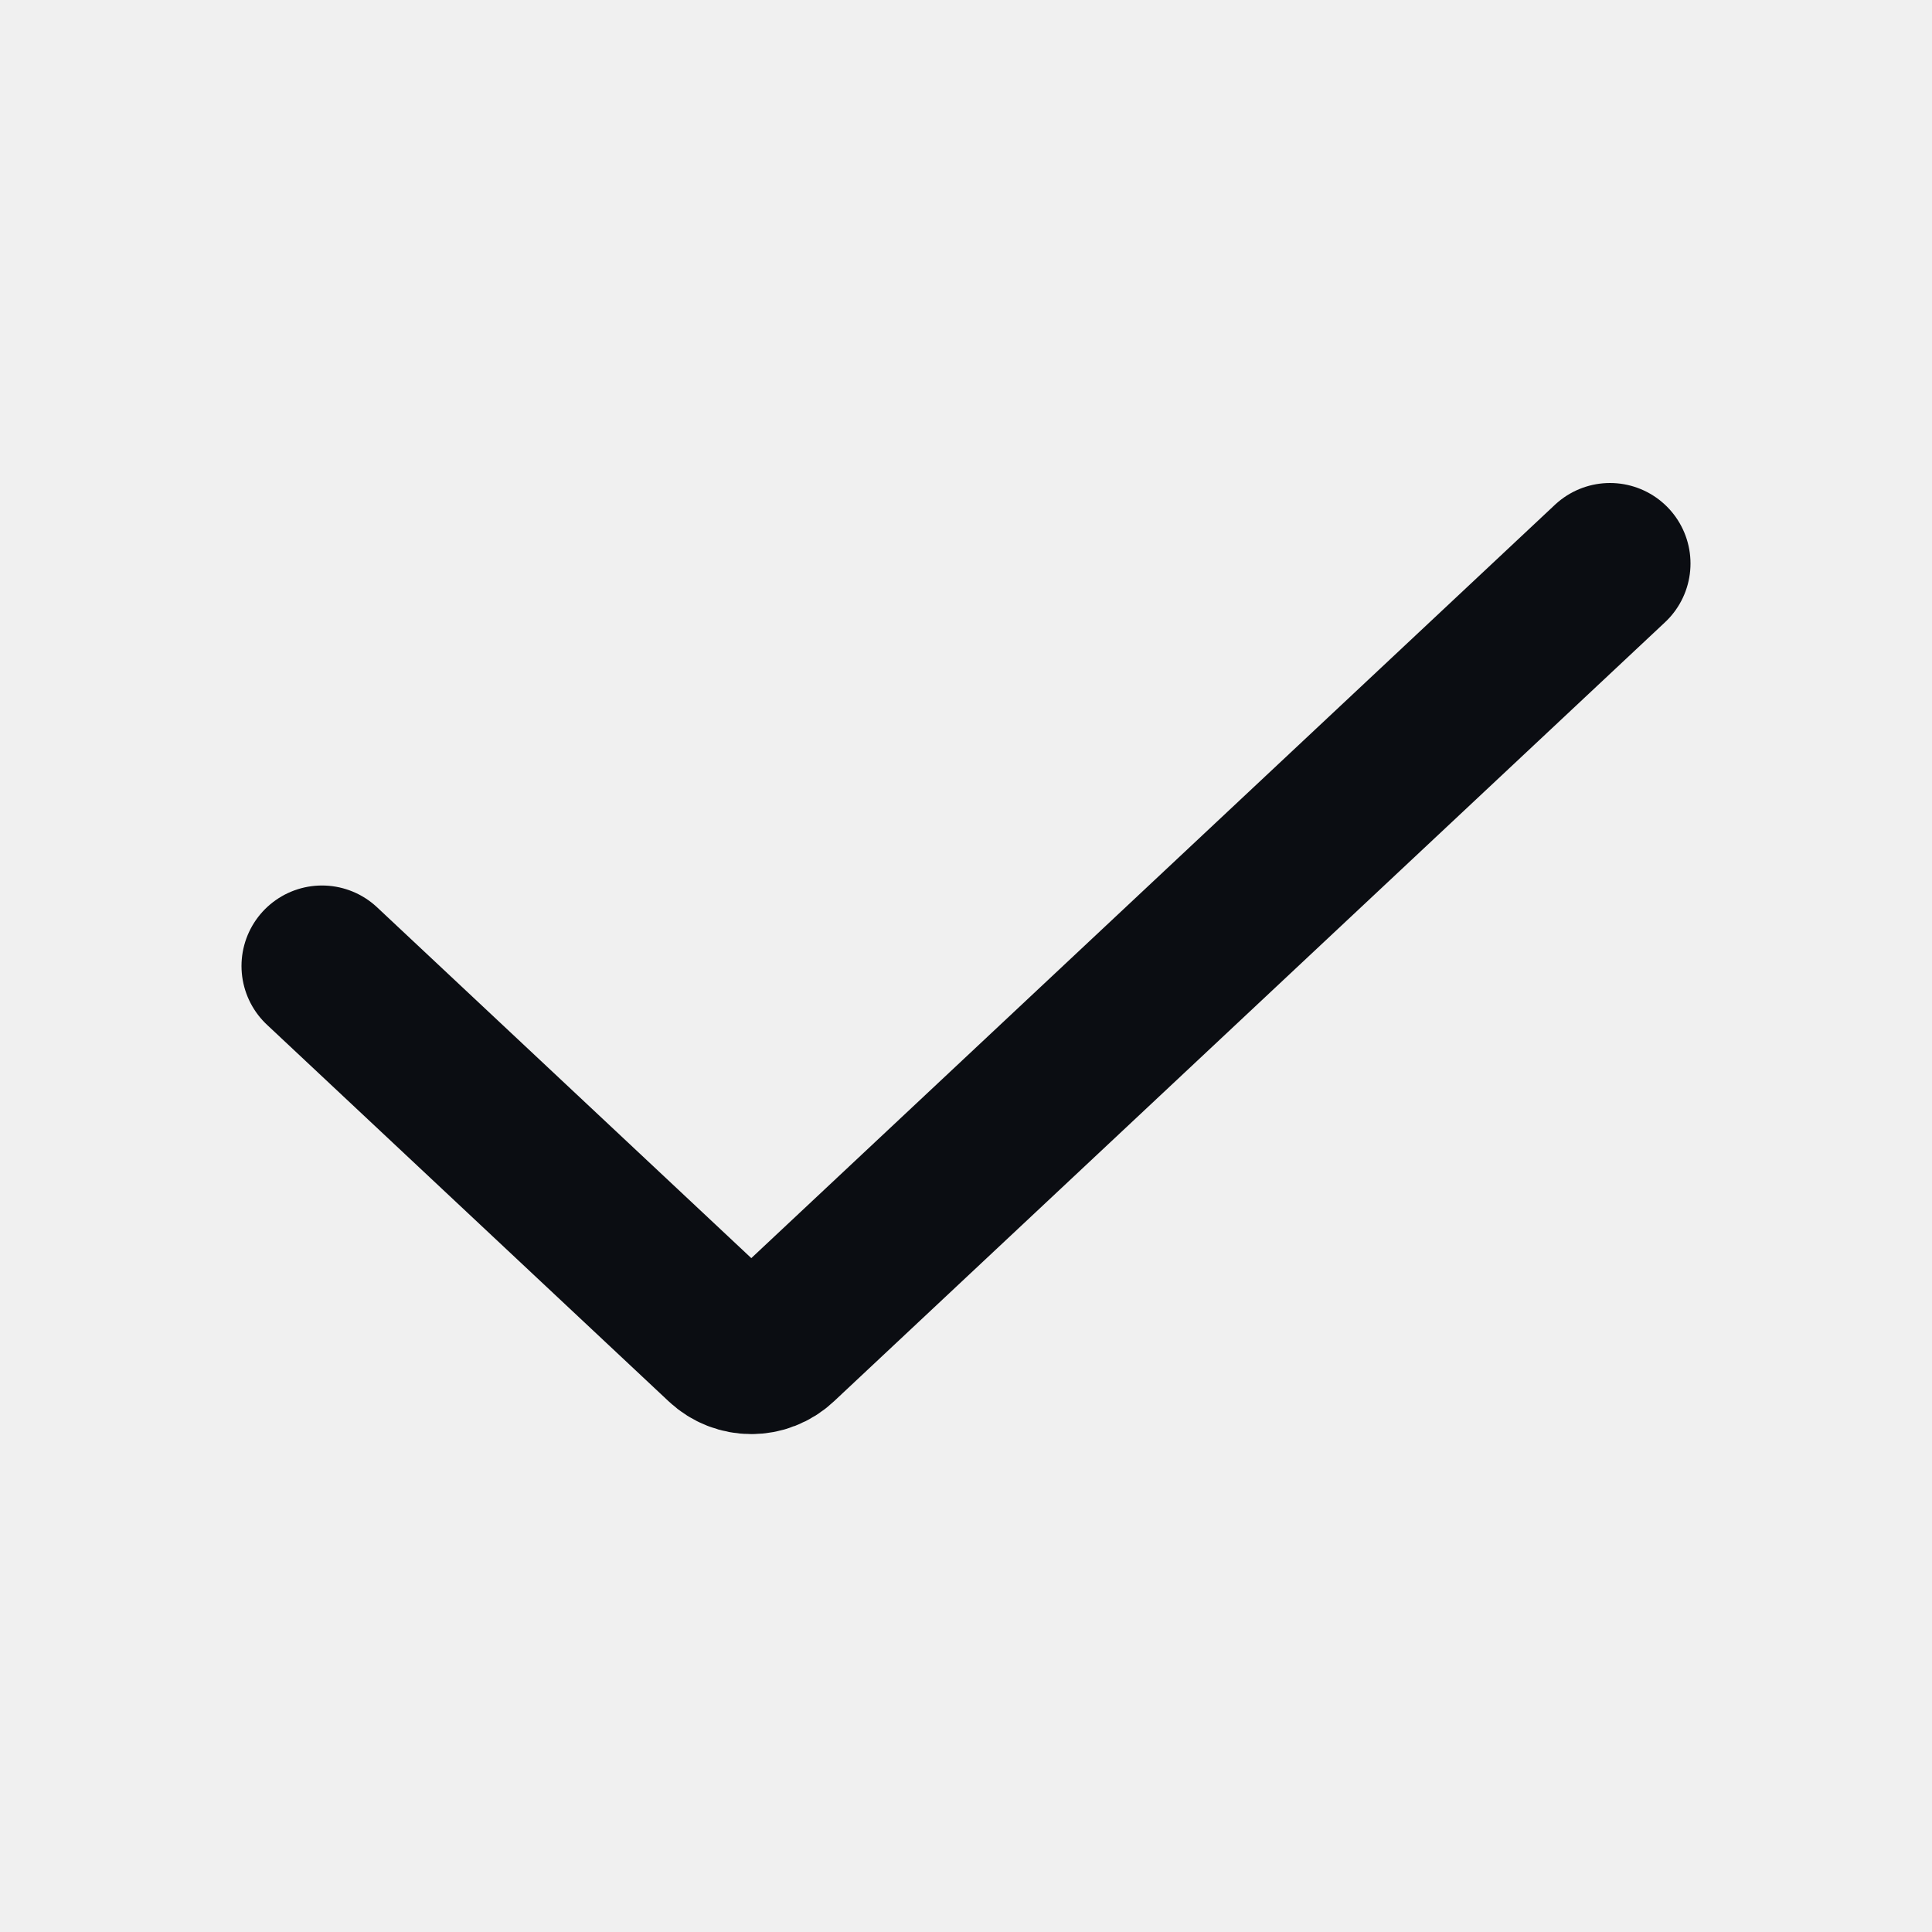
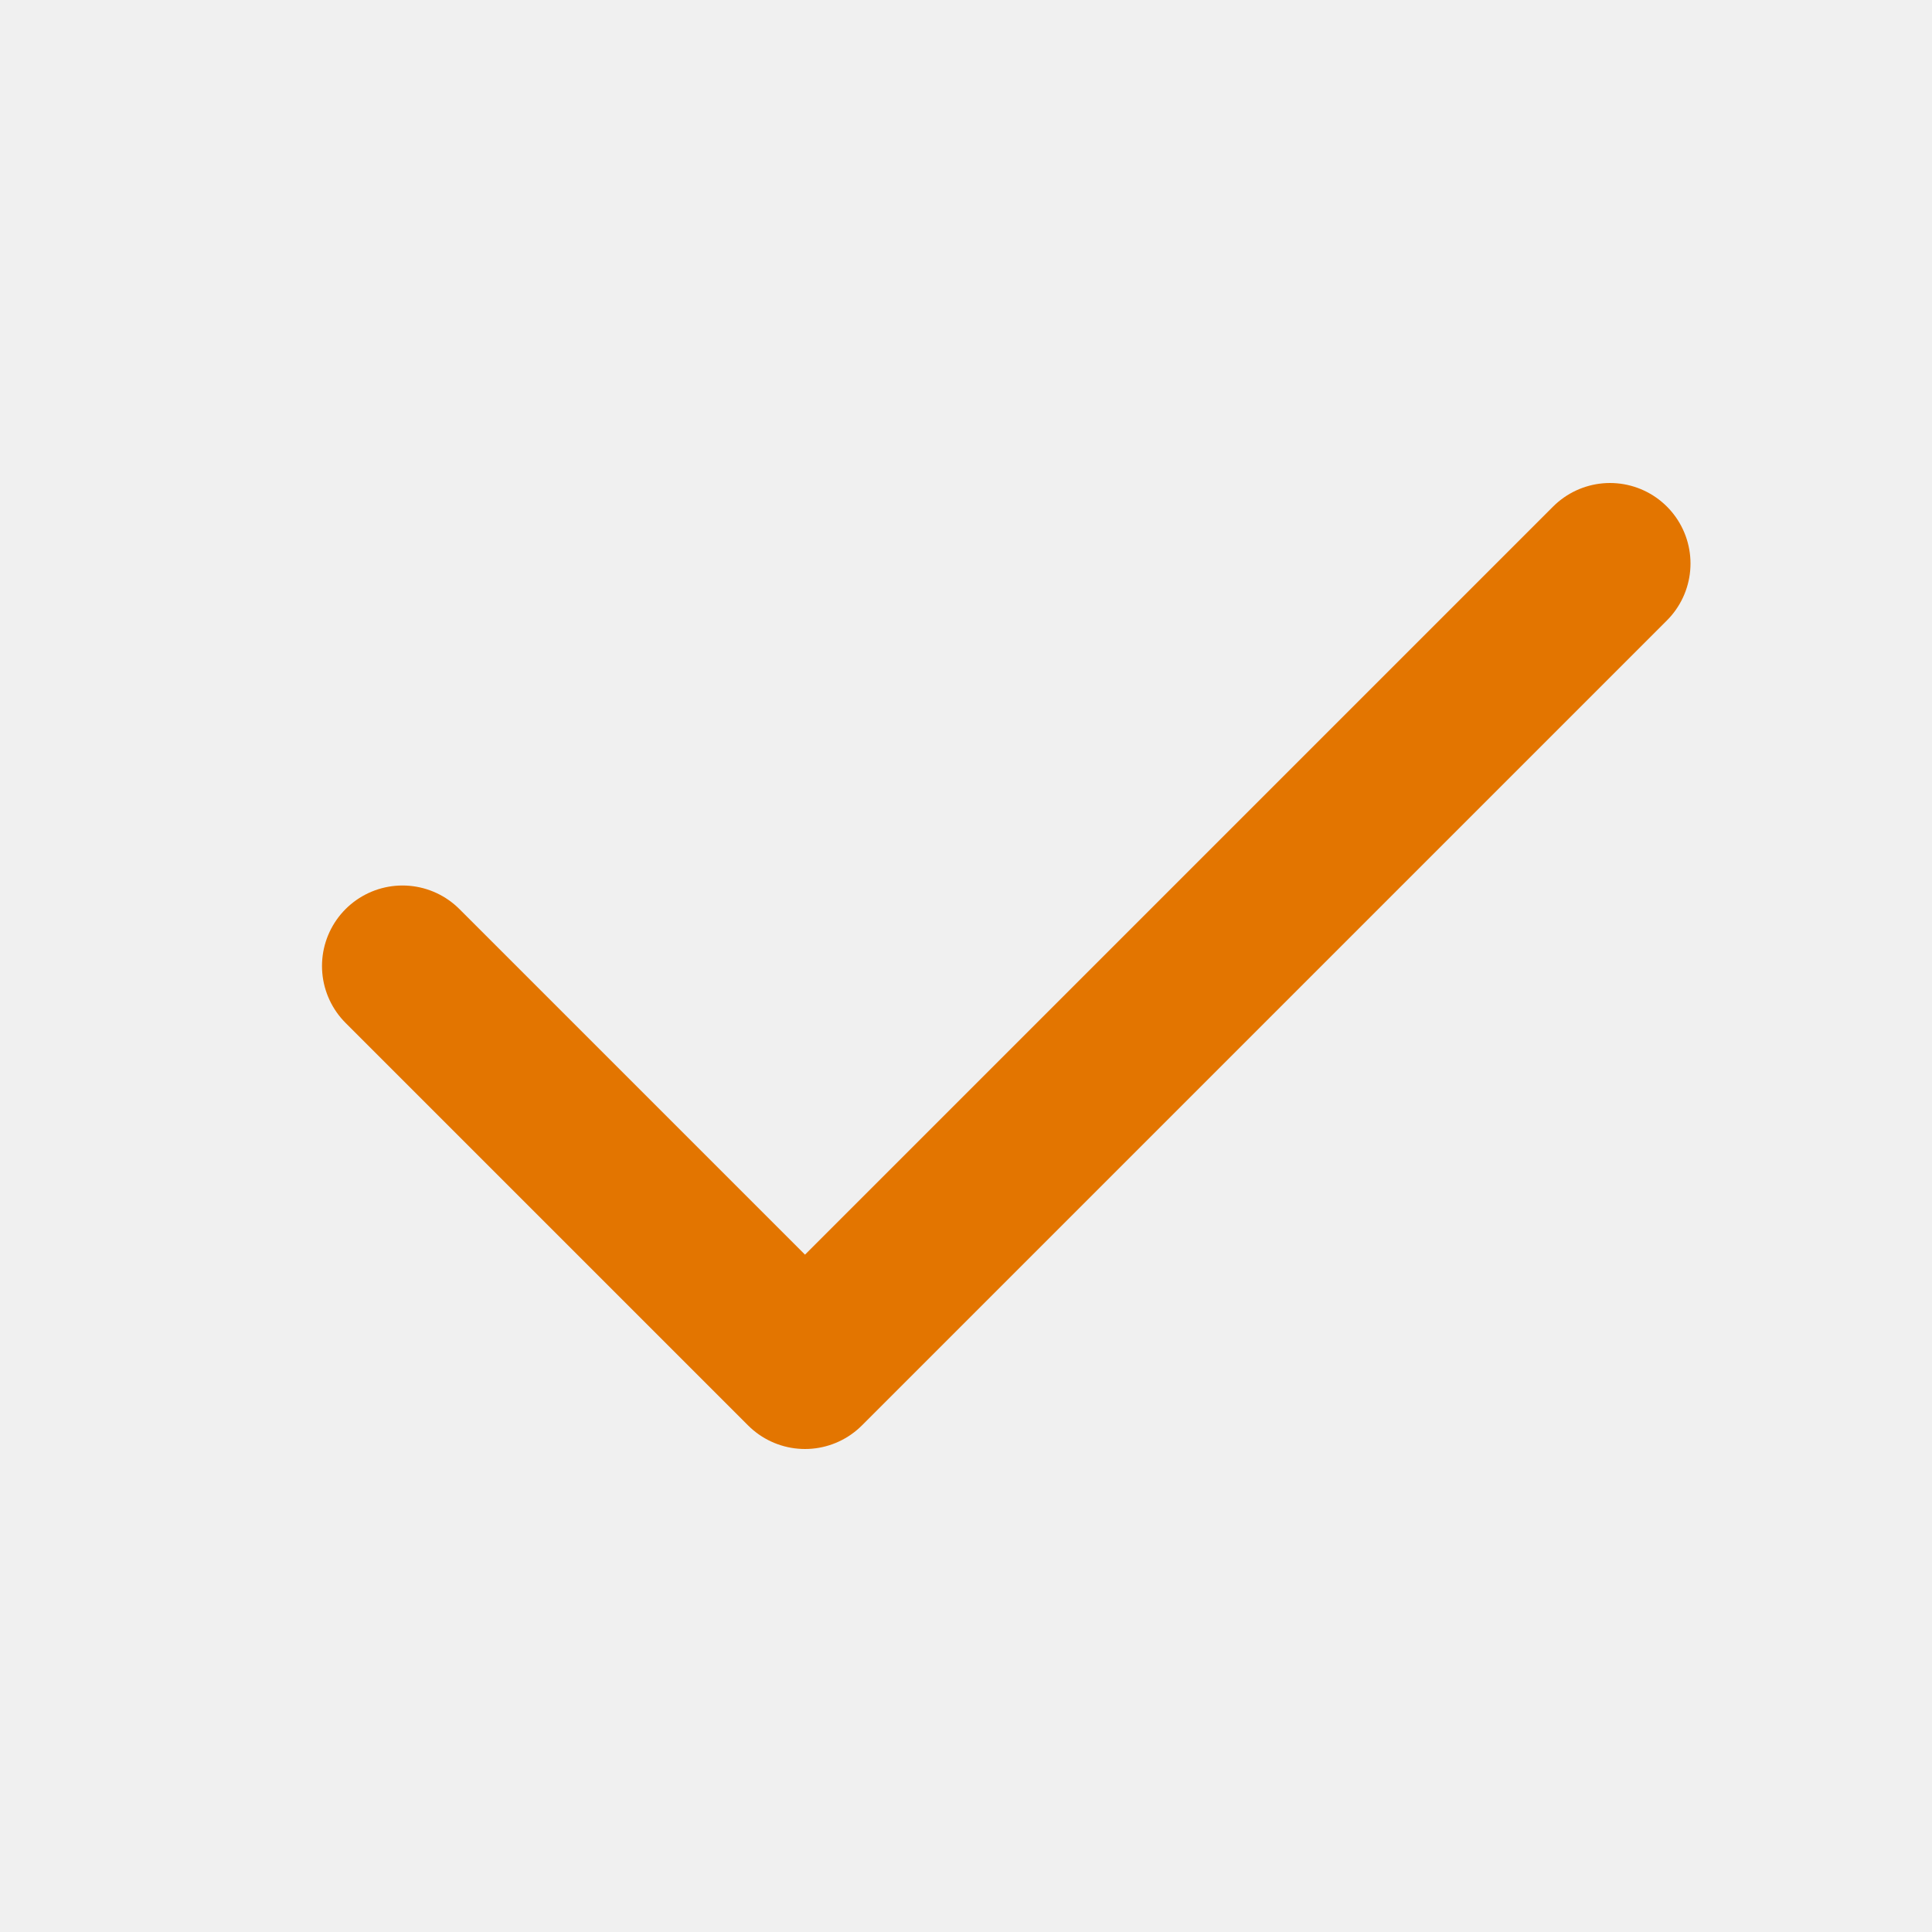
<svg xmlns="http://www.w3.org/2000/svg" width="24" height="24" viewBox="0 0 24 24" fill="none">
-   <path d="M4 12L8.991 16.679C9.184 16.86 9.483 16.86 9.675 16.679L20 7" stroke="#0B0D12" stroke-width="2" stroke-linecap="round" stroke-linejoin="round" />
+   <g clip-path="url(#clip0_129_4186)">
+     <path d="M5 12L10 17L20 7" stroke="#E37500" stroke-width="2" stroke-linecap="round" stroke-linejoin="round" />
+   </g>
+   <defs>
+     <clipPath id="clip0_129_4186">
+       <rect width="24" height="24" fill="white" />
+     </clipPath>
+   </defs>
</svg>
